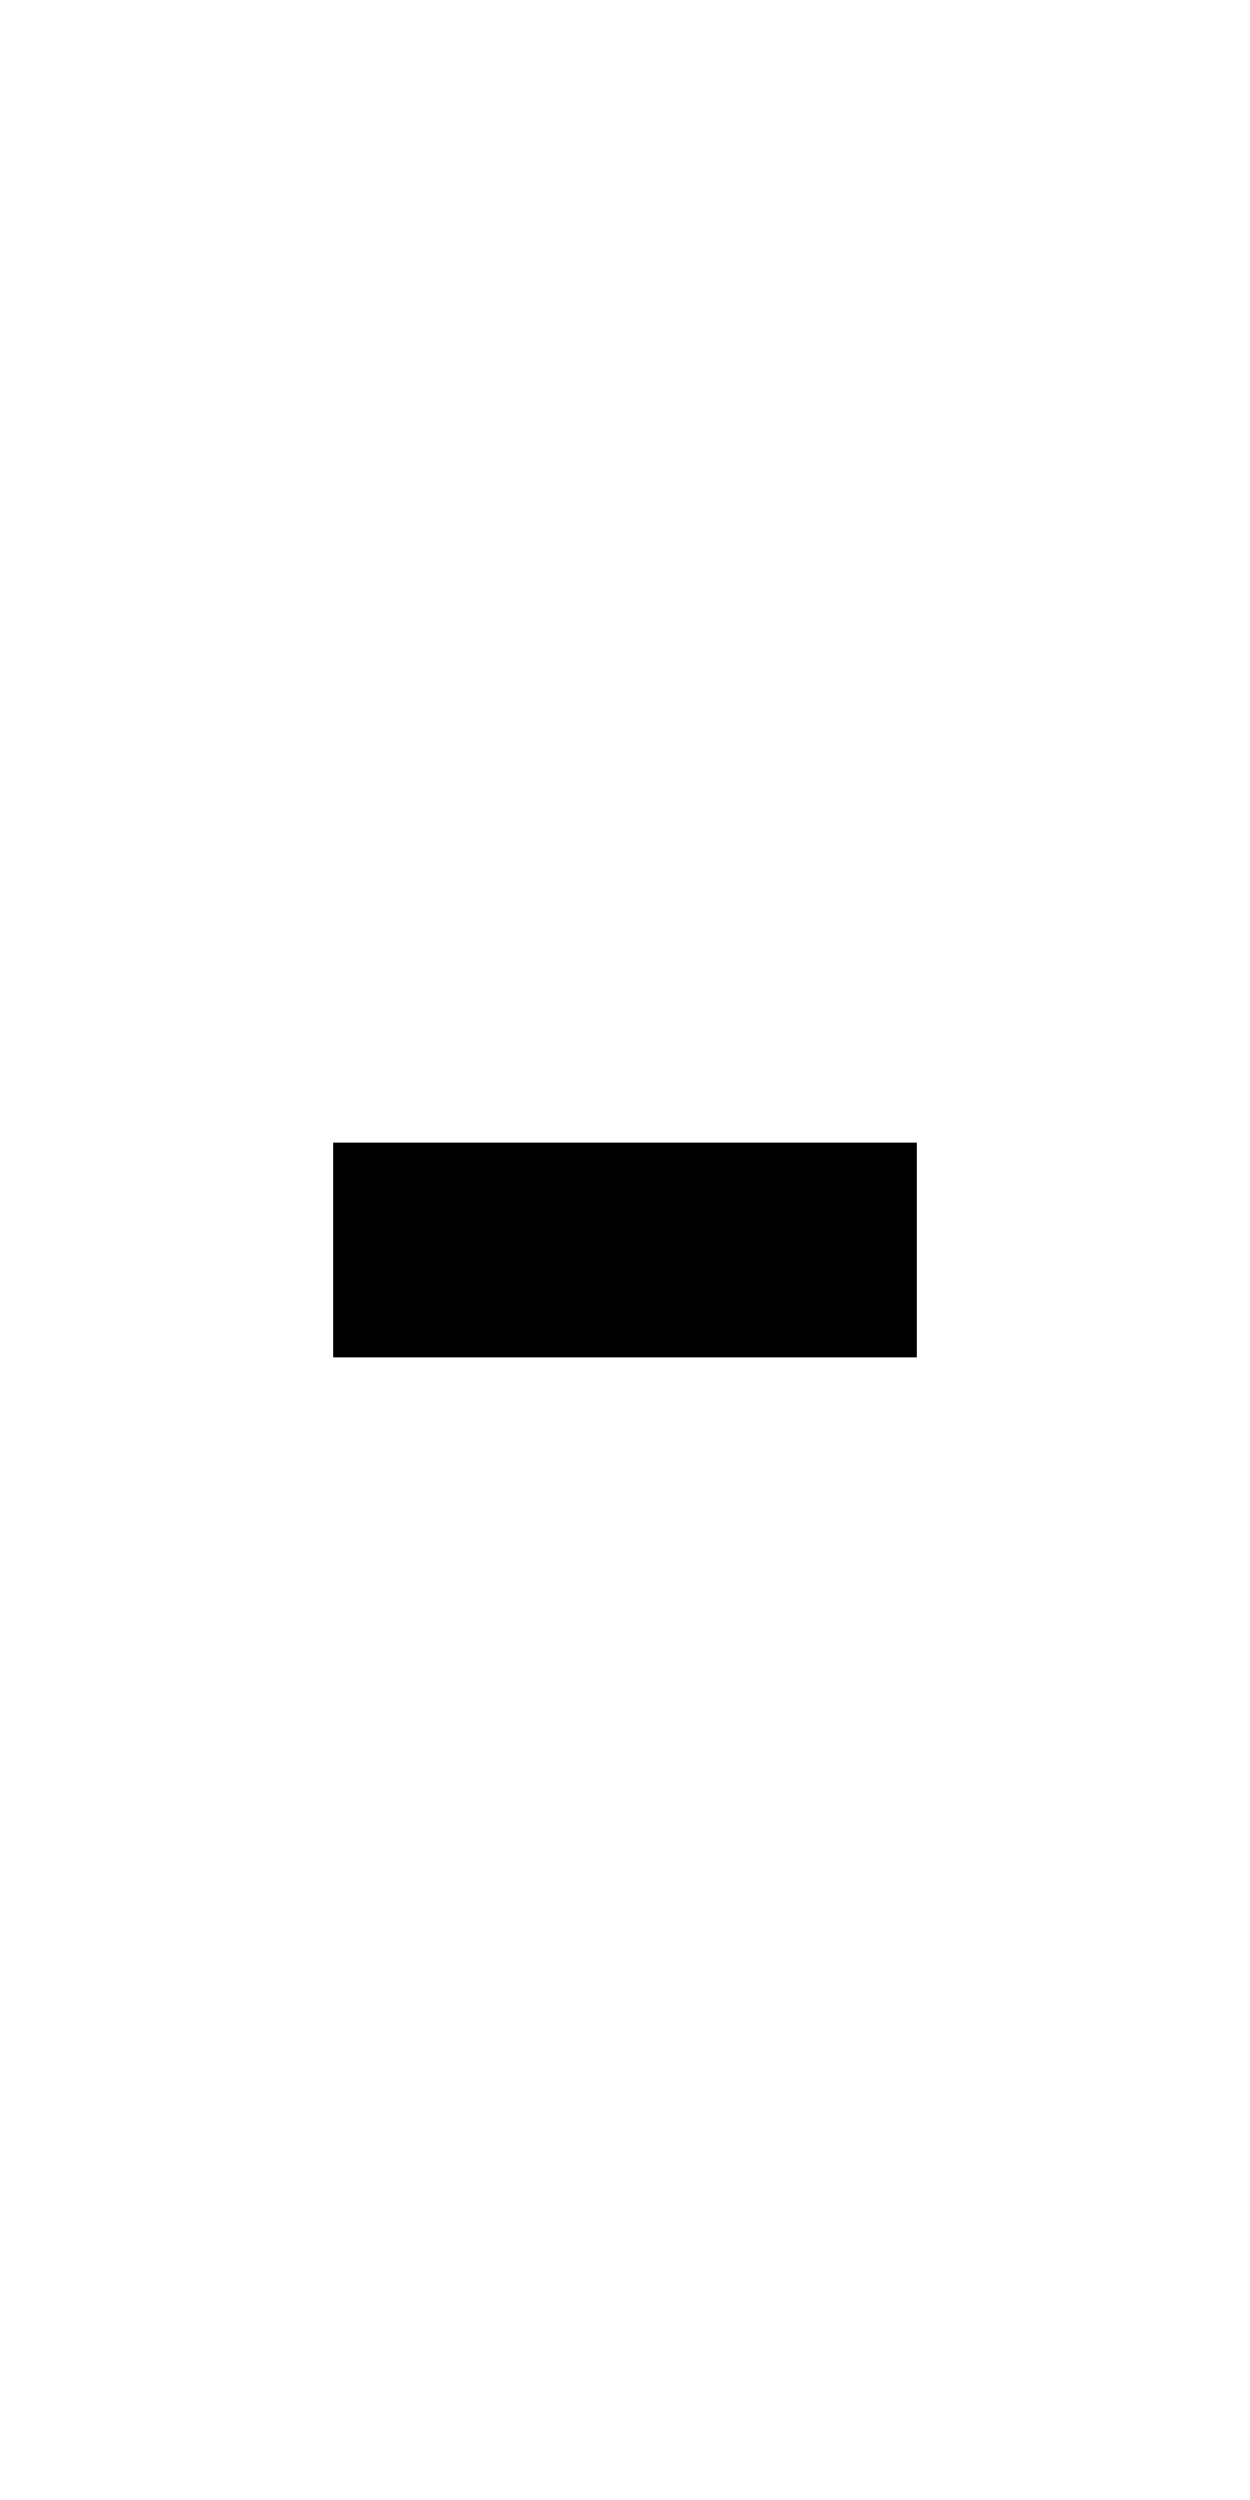
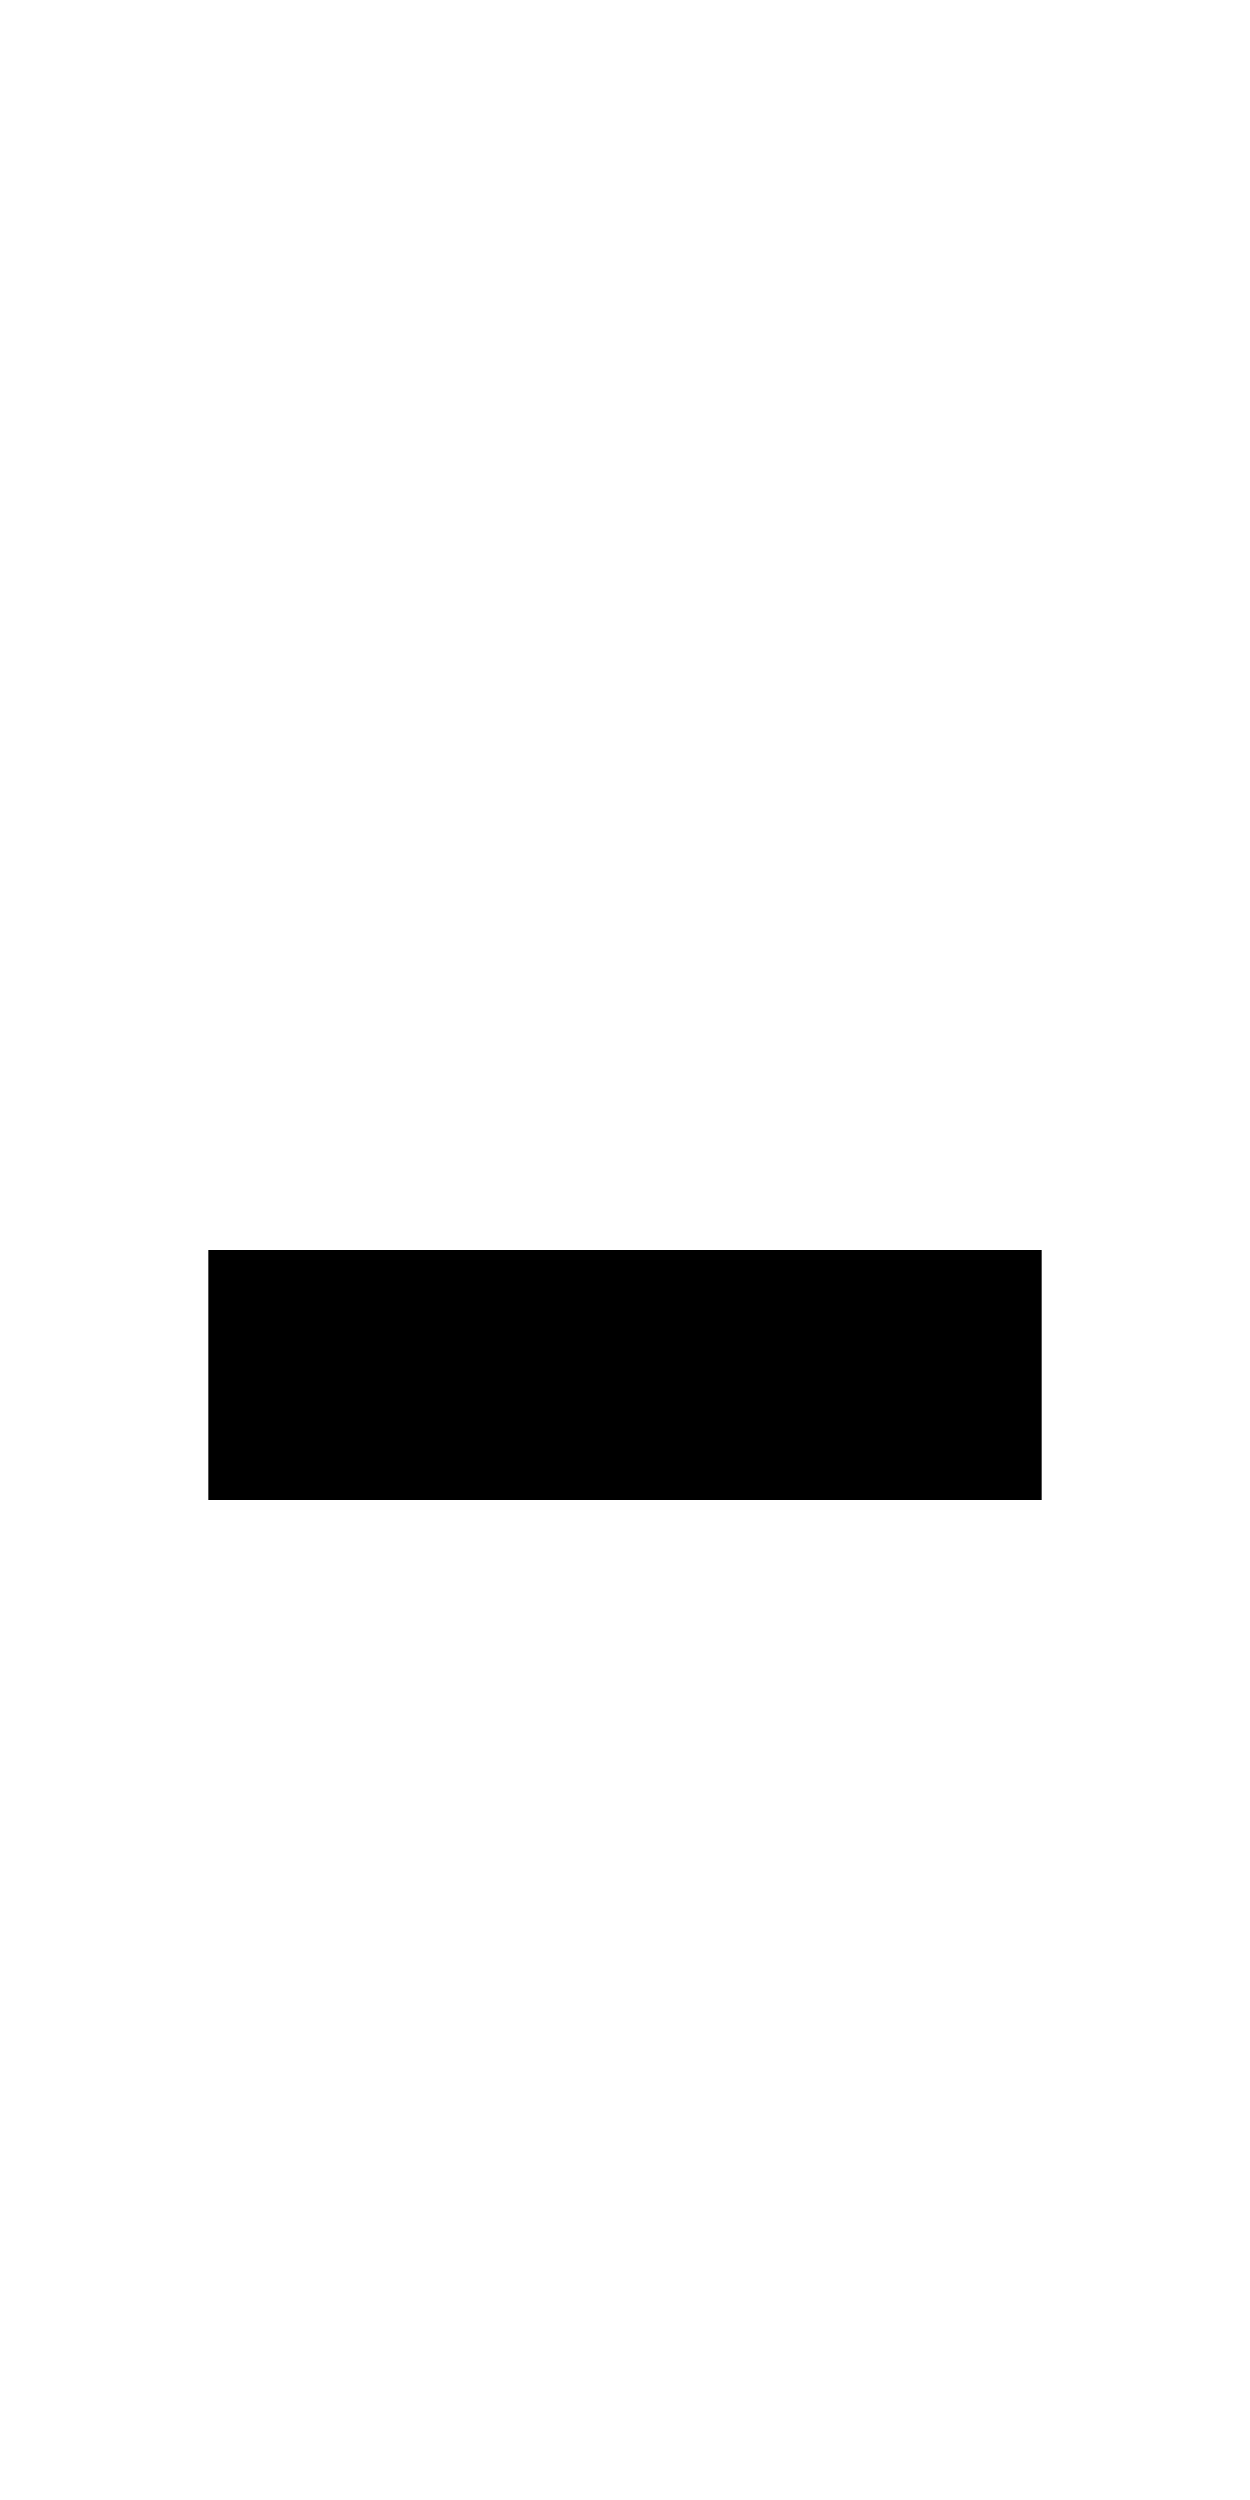
<svg xmlns="http://www.w3.org/2000/svg" version="1.1" x="0" y="0" width="60" height="120" viewBox="0, 0, 60, 120">
  <g id="Ebene_1">
-     <path d="M15.993,65.154 L44.007,65.154 L44.007,54.846 L15.993,54.846 z" fill="#000000" id="rect3954" />
+     <path d="M10,72 L50,72 L50,60 L10,60 z" fill="#000000" id="rect3954" />
  </g>
</svg>
